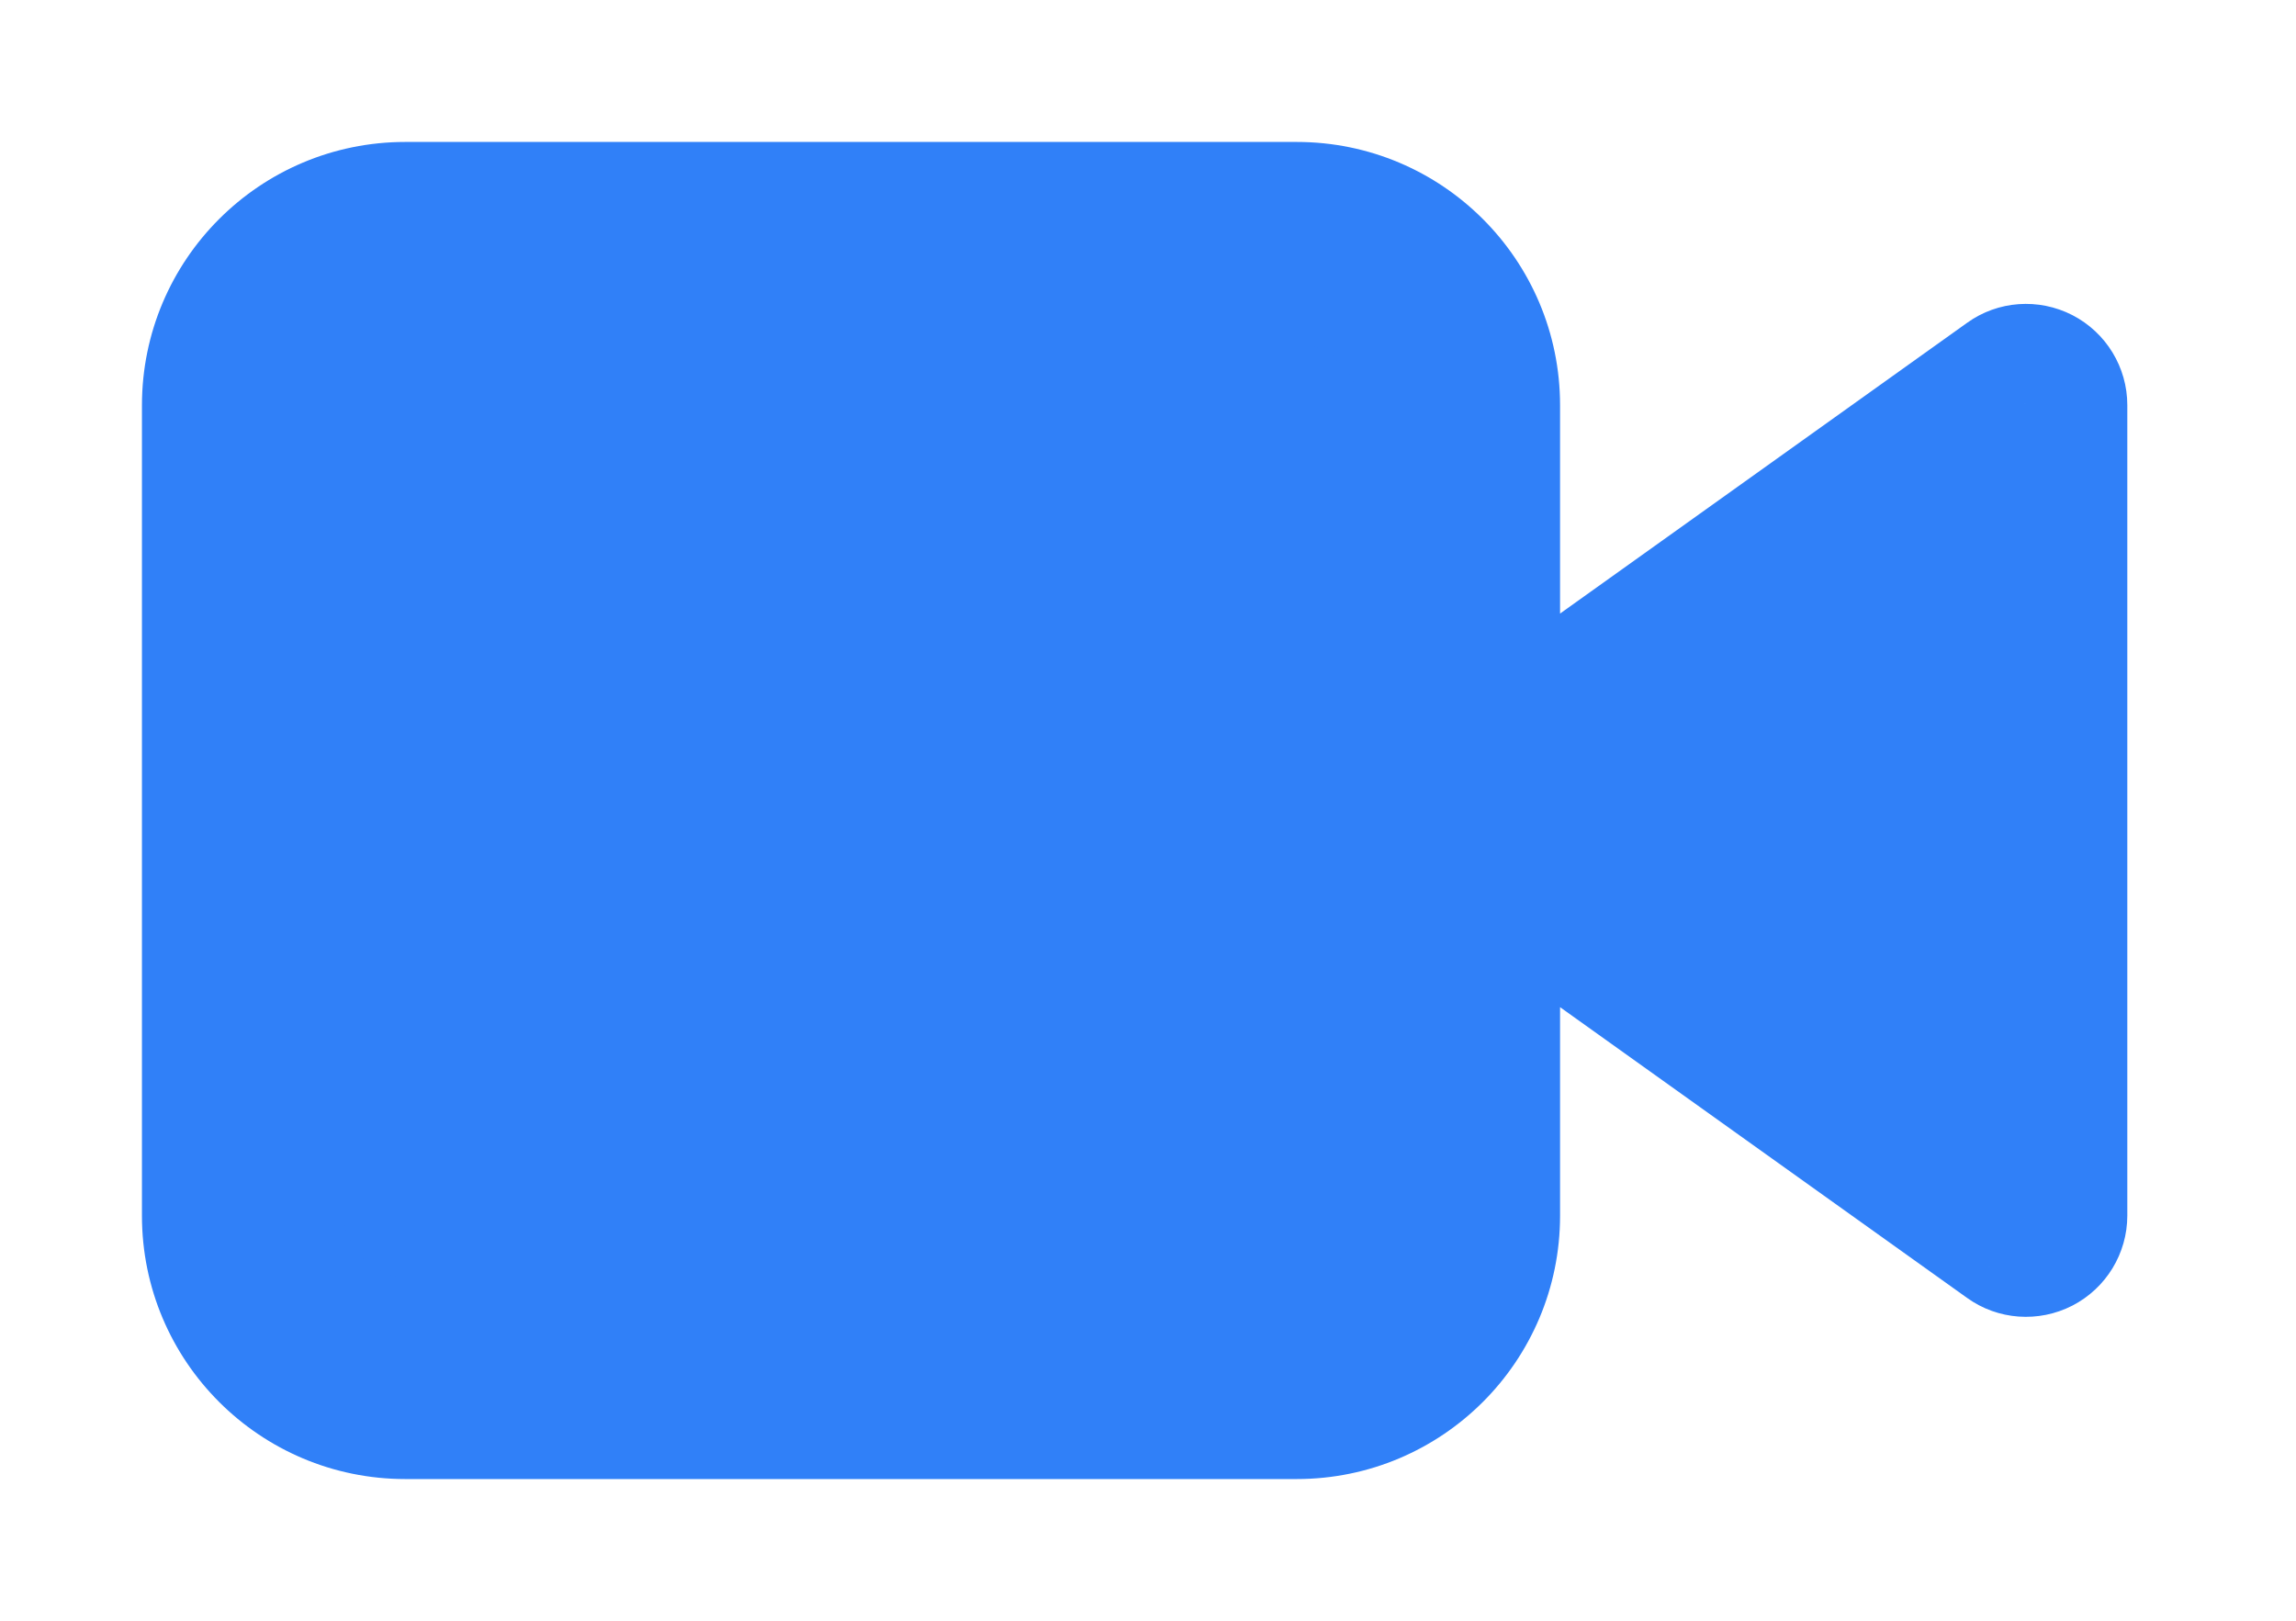
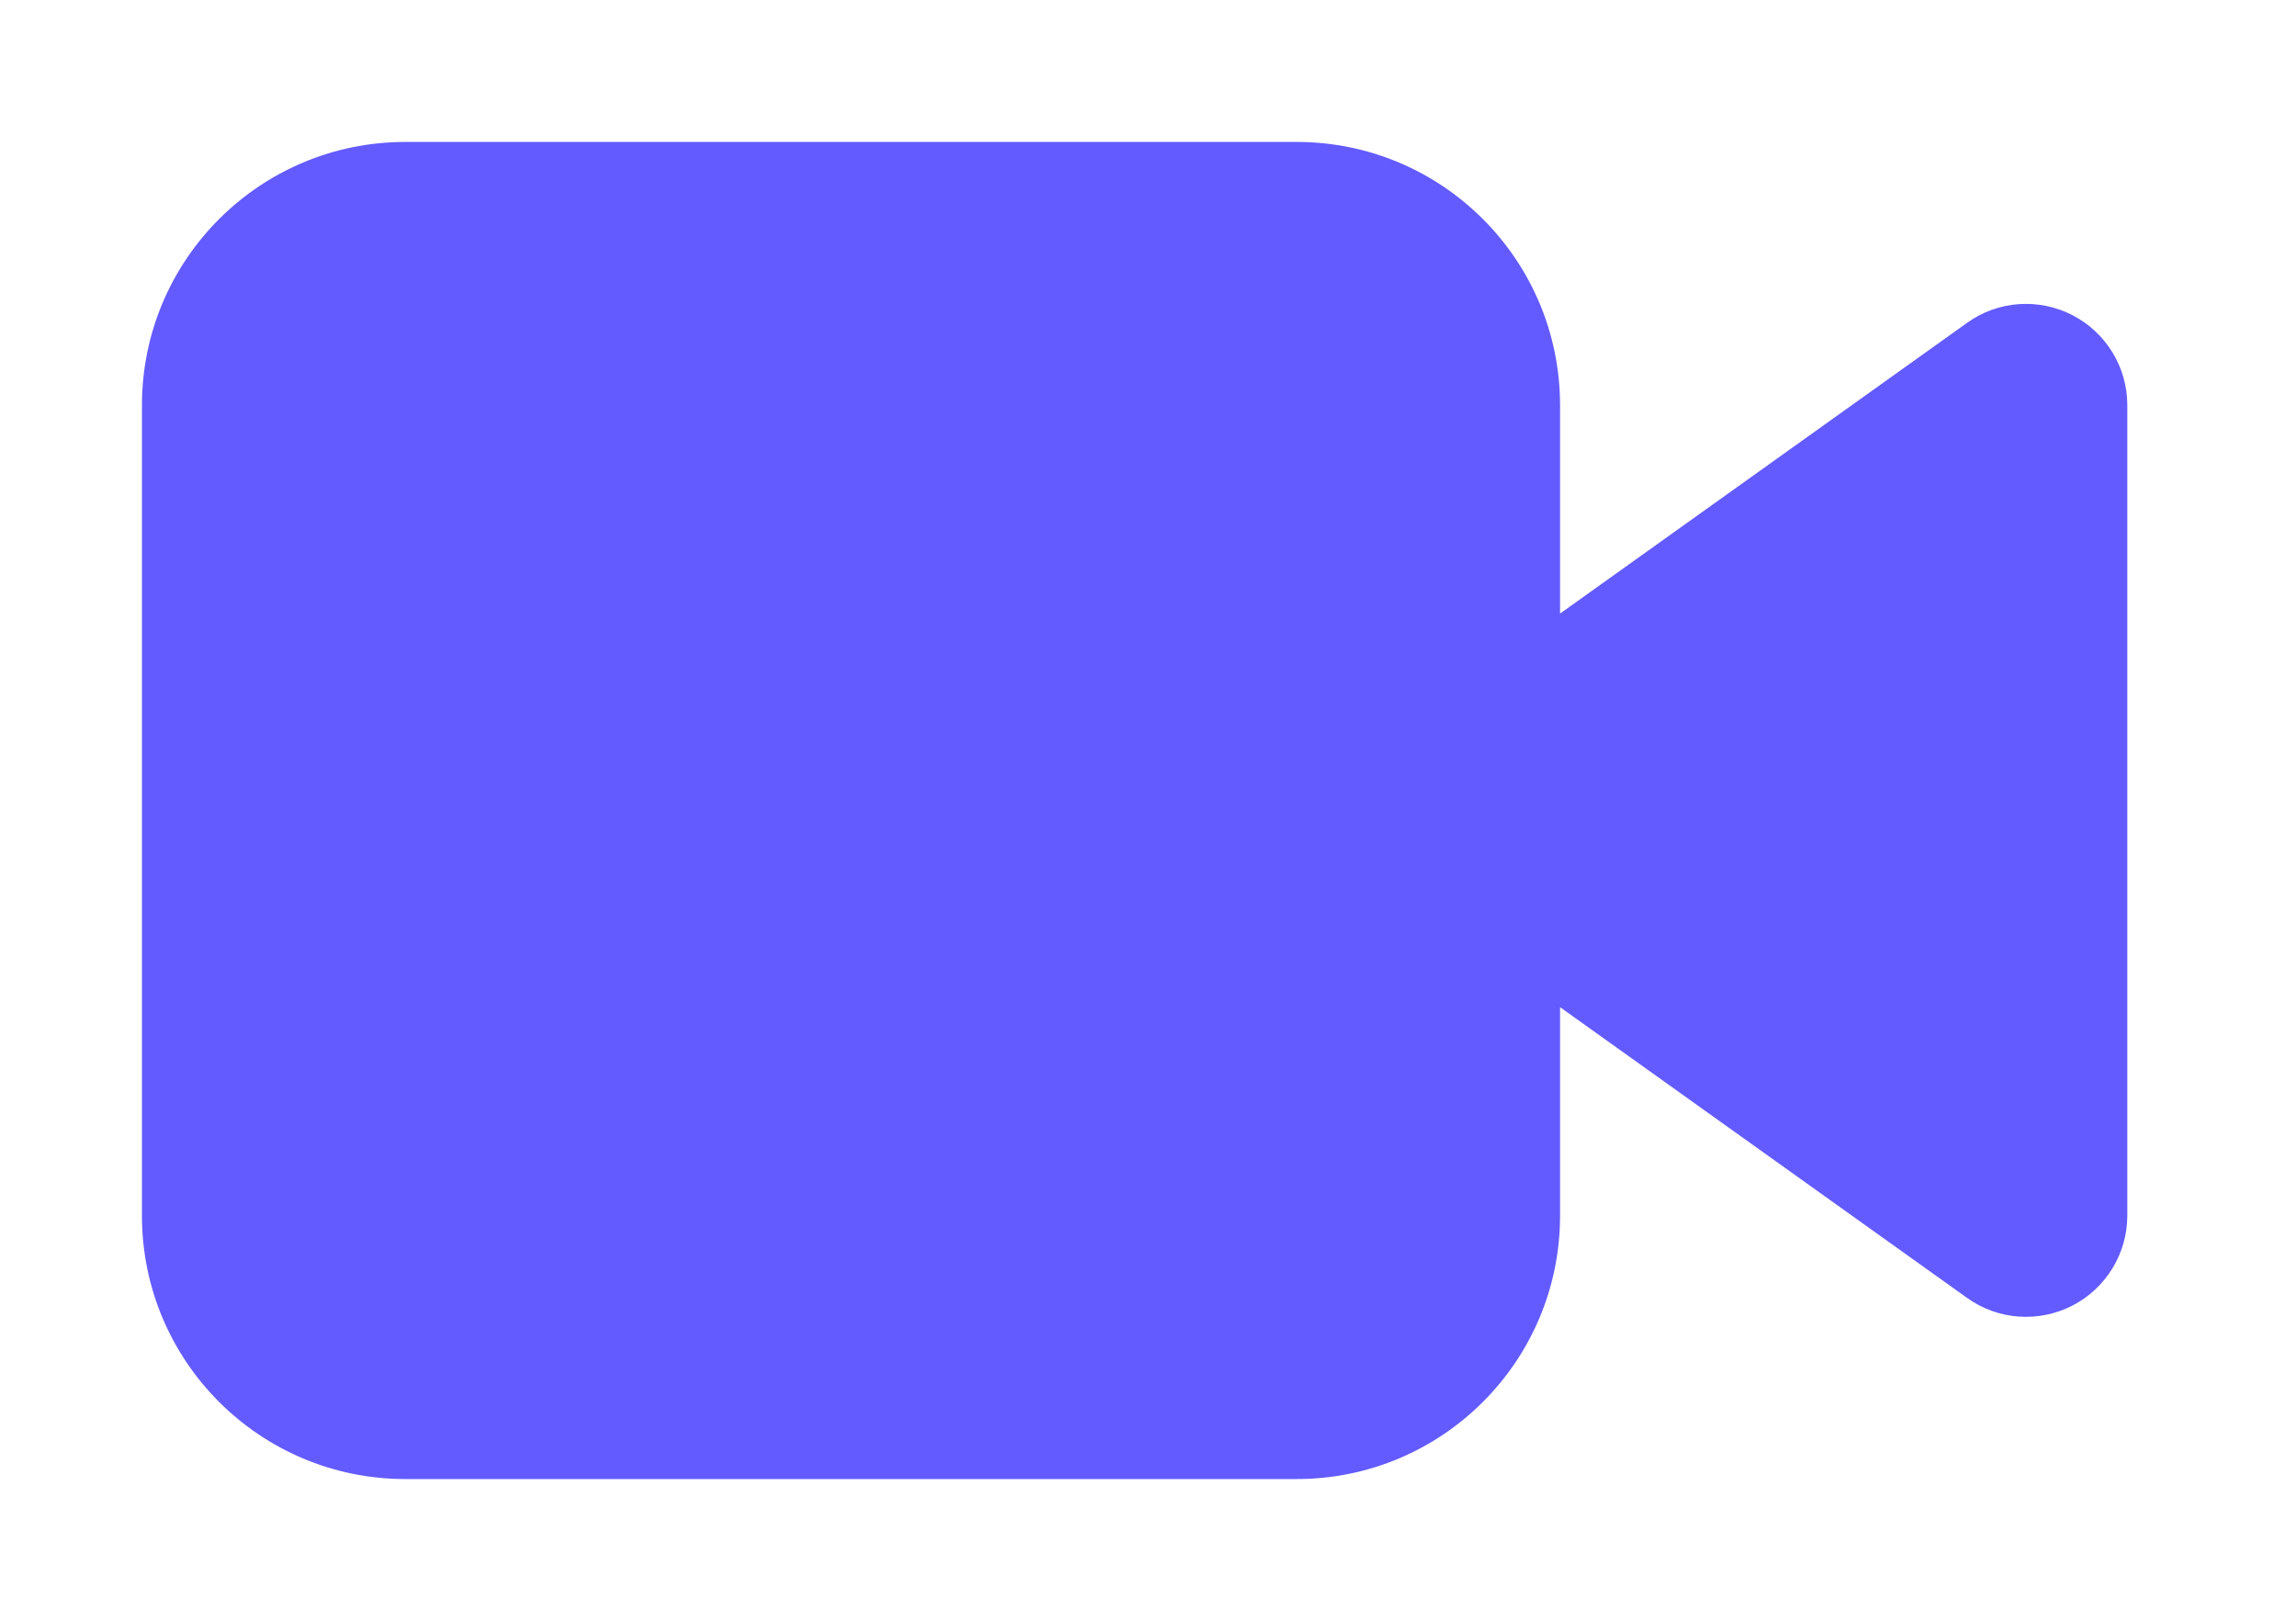
<svg xmlns="http://www.w3.org/2000/svg" width="17" height="12" viewBox="0 0 17 12" fill="none">
-   <path fill-rule="evenodd" clip-rule="evenodd" d="M3.001 1.801H9.601C10.264 1.801 10.801 2.338 10.801 3.001V6V9.001C10.801 9.664 10.264 10.201 9.601 10.201H3.001C2.338 10.201 1.801 9.664 1.801 9.001V3.001C1.801 2.338 2.338 1.801 3.001 1.801ZM10.801 6L15.001 9V3L10.801 6Z" fill="#3080F8" />
-   <path d="M15.001 9L14.565 9.61C14.793 9.774 15.094 9.795 15.344 9.667C15.594 9.538 15.751 9.281 15.751 9H15.001ZM15.001 3H15.751C15.751 2.719 15.594 2.462 15.344 2.333C15.094 2.205 14.793 2.226 14.565 2.39L15.001 3ZM9.601 1.051H3.001V2.551H9.601V1.051ZM11.551 3.001C11.551 1.924 10.678 1.051 9.601 1.051V2.551C9.849 2.551 10.051 2.752 10.051 3.001H11.551ZM11.551 6V3.001H10.051V6H11.551ZM11.551 9.001V6H10.051V9.001H11.551ZM9.601 10.951C10.678 10.951 11.551 10.078 11.551 9.001H10.051C10.051 9.249 9.849 9.451 9.601 9.451V10.951ZM3.001 10.951H9.601V9.451H3.001V10.951ZM1.051 9.001C1.051 10.078 1.924 10.951 3.001 10.951V9.451C2.752 9.451 2.551 9.249 2.551 9.001H1.051ZM1.051 3.001V9.001H2.551V3.001H1.051ZM3.001 1.051C1.924 1.051 1.051 1.924 1.051 3.001H2.551C2.551 2.752 2.752 2.551 3.001 2.551V1.051ZM10.365 6.61L14.565 9.61L15.437 8.39L11.237 5.39L10.365 6.61ZM15.751 9V3H14.251V9H15.751ZM14.565 2.39L10.365 5.39L11.237 6.61L15.437 3.61L14.565 2.39Z" fill="#3080F8" />
+   <path fill-rule="evenodd" clip-rule="evenodd" d="M3.001 1.801H9.601C10.264 1.801 10.801 2.338 10.801 3.001V6V9.001C10.801 9.664 10.264 10.201 9.601 10.201H3.001C2.338 10.201 1.801 9.664 1.801 9.001V3.001C1.801 2.338 2.338 1.801 3.001 1.801ZM10.801 6L15.001 9V3L10.801 6Z" fill="#635BFF" />
+   <path d="M15.001 9L14.565 9.61C14.793 9.774 15.094 9.795 15.344 9.667C15.594 9.538 15.751 9.281 15.751 9H15.001ZM15.001 3H15.751C15.751 2.719 15.594 2.462 15.344 2.333C15.094 2.205 14.793 2.226 14.565 2.39L15.001 3ZM9.601 1.051H3.001V2.551H9.601V1.051ZM11.551 3.001C11.551 1.924 10.678 1.051 9.601 1.051V2.551C9.849 2.551 10.051 2.752 10.051 3.001H11.551ZM11.551 6V3.001H10.051V6H11.551ZM11.551 9.001V6H10.051V9.001H11.551ZM9.601 10.951C10.678 10.951 11.551 10.078 11.551 9.001H10.051C10.051 9.249 9.849 9.451 9.601 9.451V10.951ZM3.001 10.951H9.601V9.451H3.001V10.951ZM1.051 9.001C1.051 10.078 1.924 10.951 3.001 10.951V9.451C2.752 9.451 2.551 9.249 2.551 9.001H1.051ZM1.051 3.001V9.001H2.551V3.001H1.051ZM3.001 1.051C1.924 1.051 1.051 1.924 1.051 3.001H2.551C2.551 2.752 2.752 2.551 3.001 2.551V1.051ZM10.365 6.61L14.565 9.61L15.437 8.39L11.237 5.39L10.365 6.61ZM15.751 9V3H14.251V9H15.751ZM14.565 2.39L10.365 5.39L11.237 6.61L15.437 3.61L14.565 2.39Z" fill="#635BFF" />
</svg>
